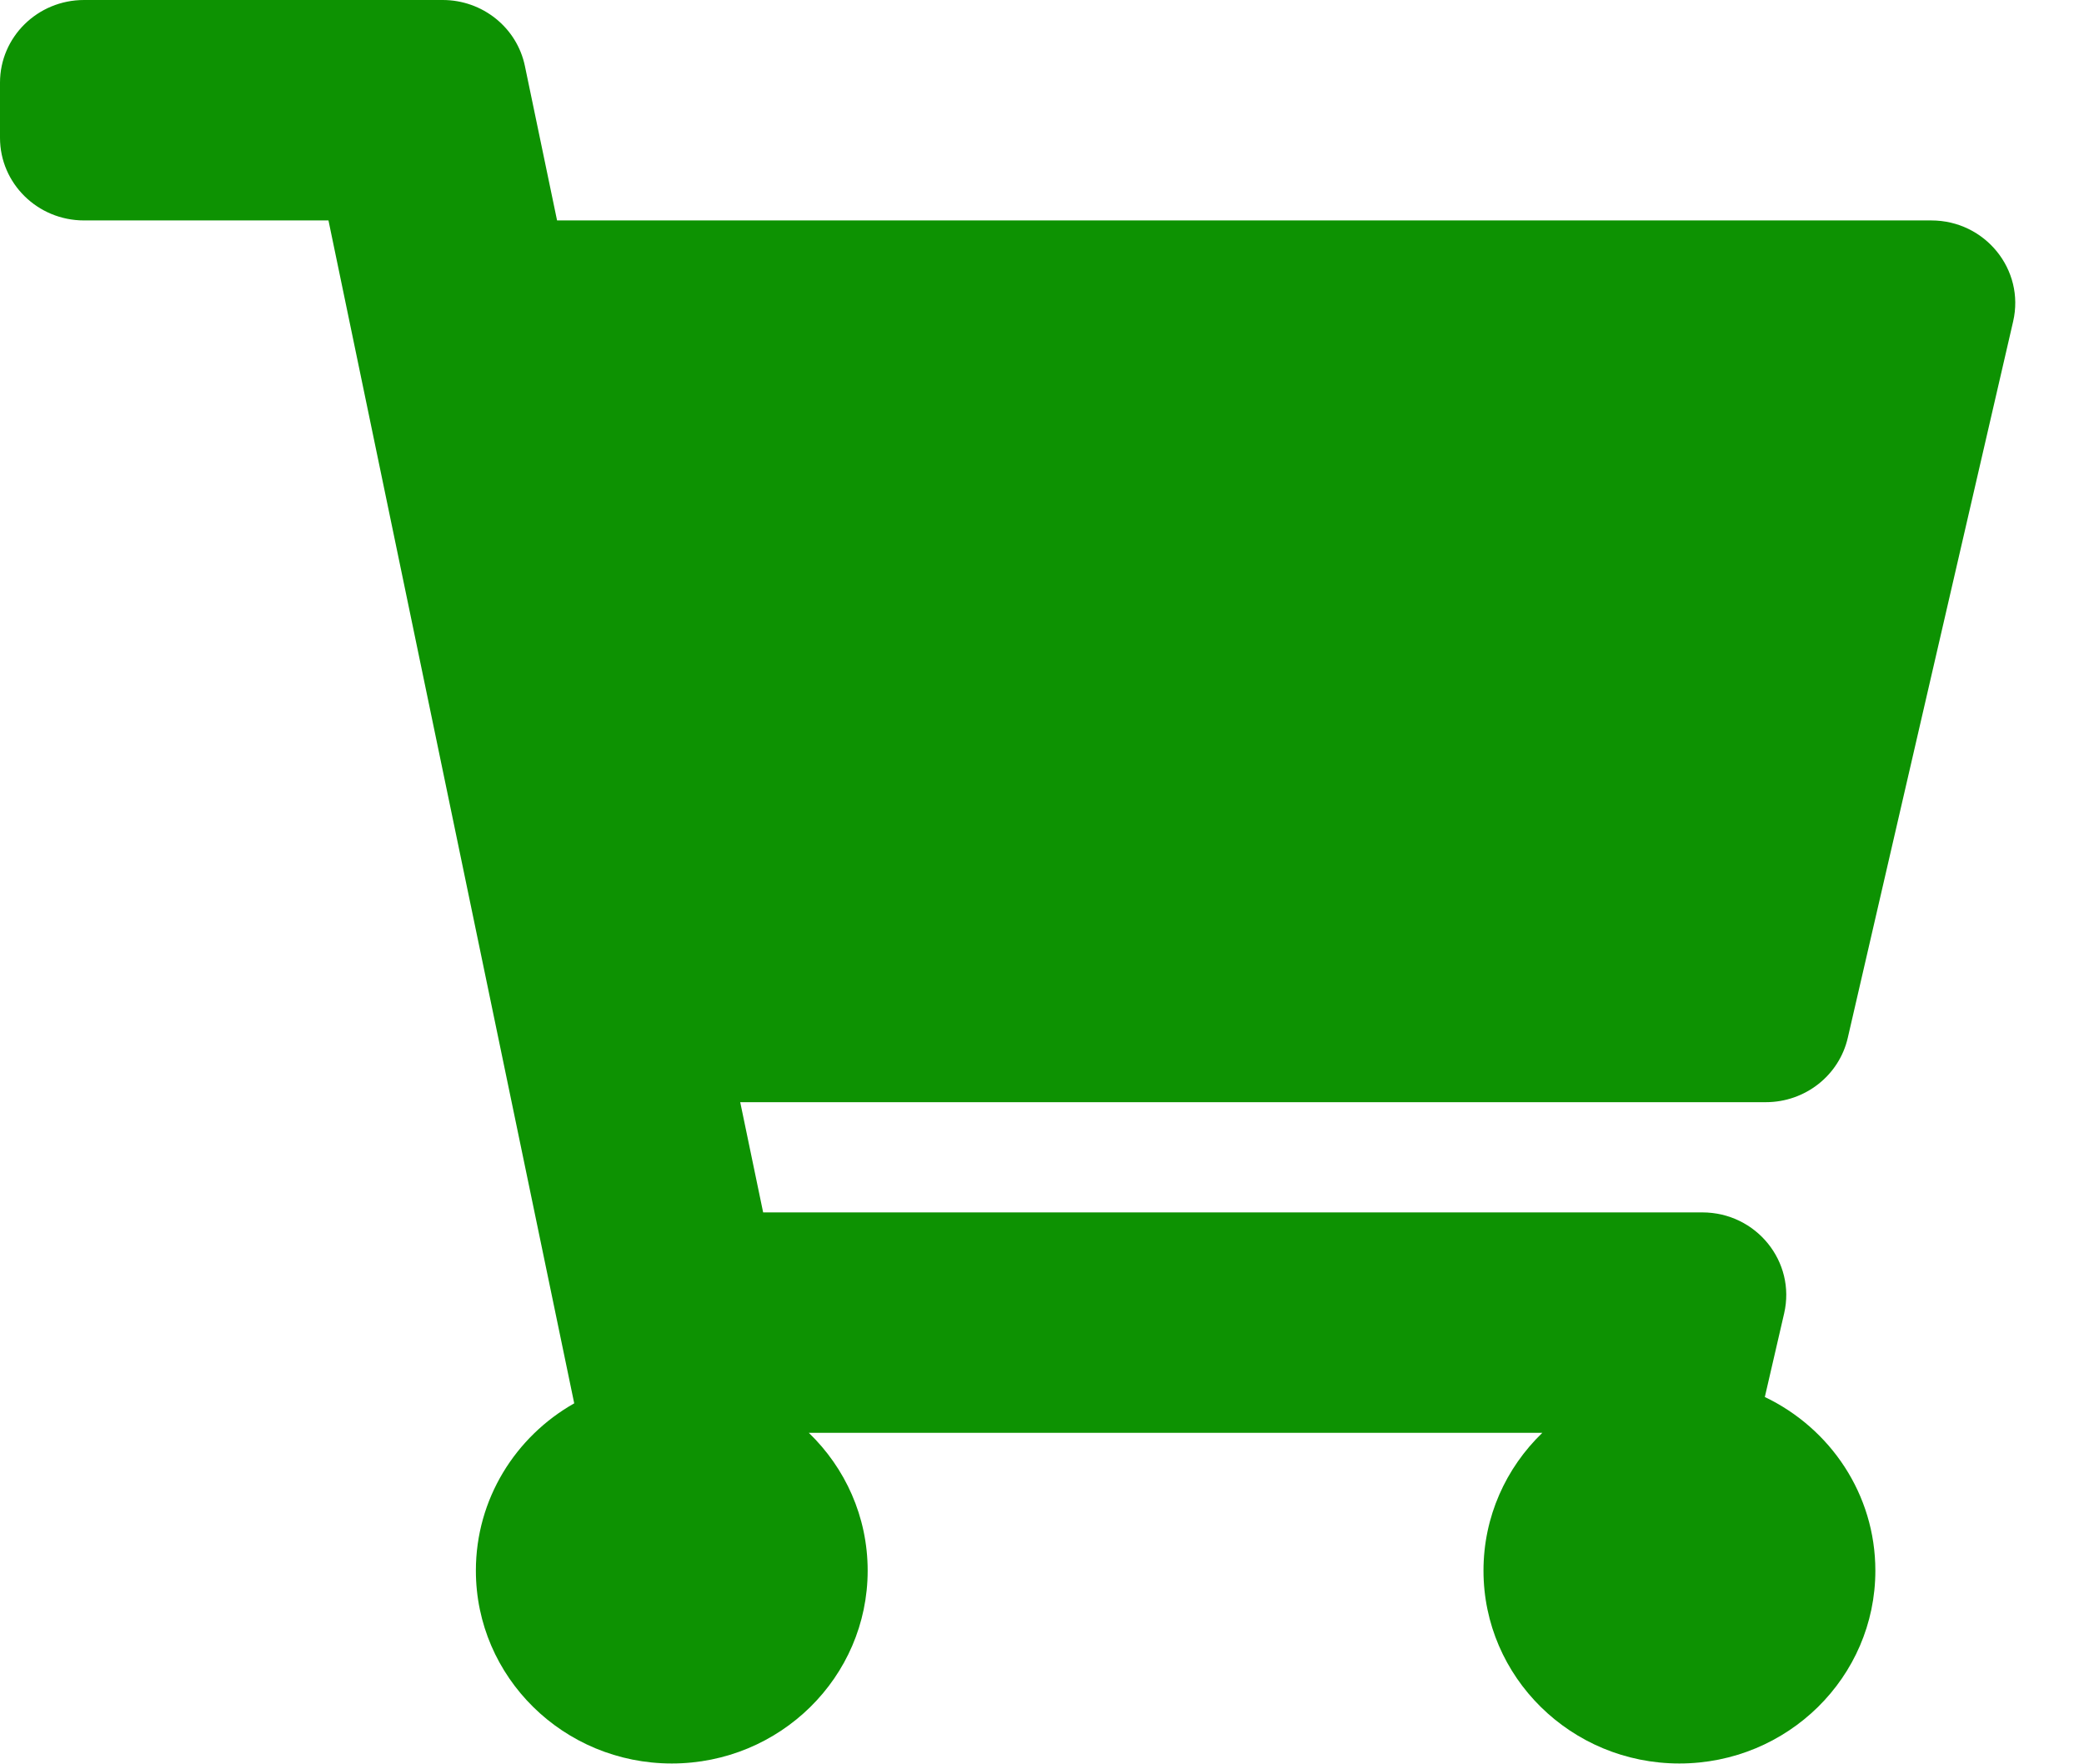
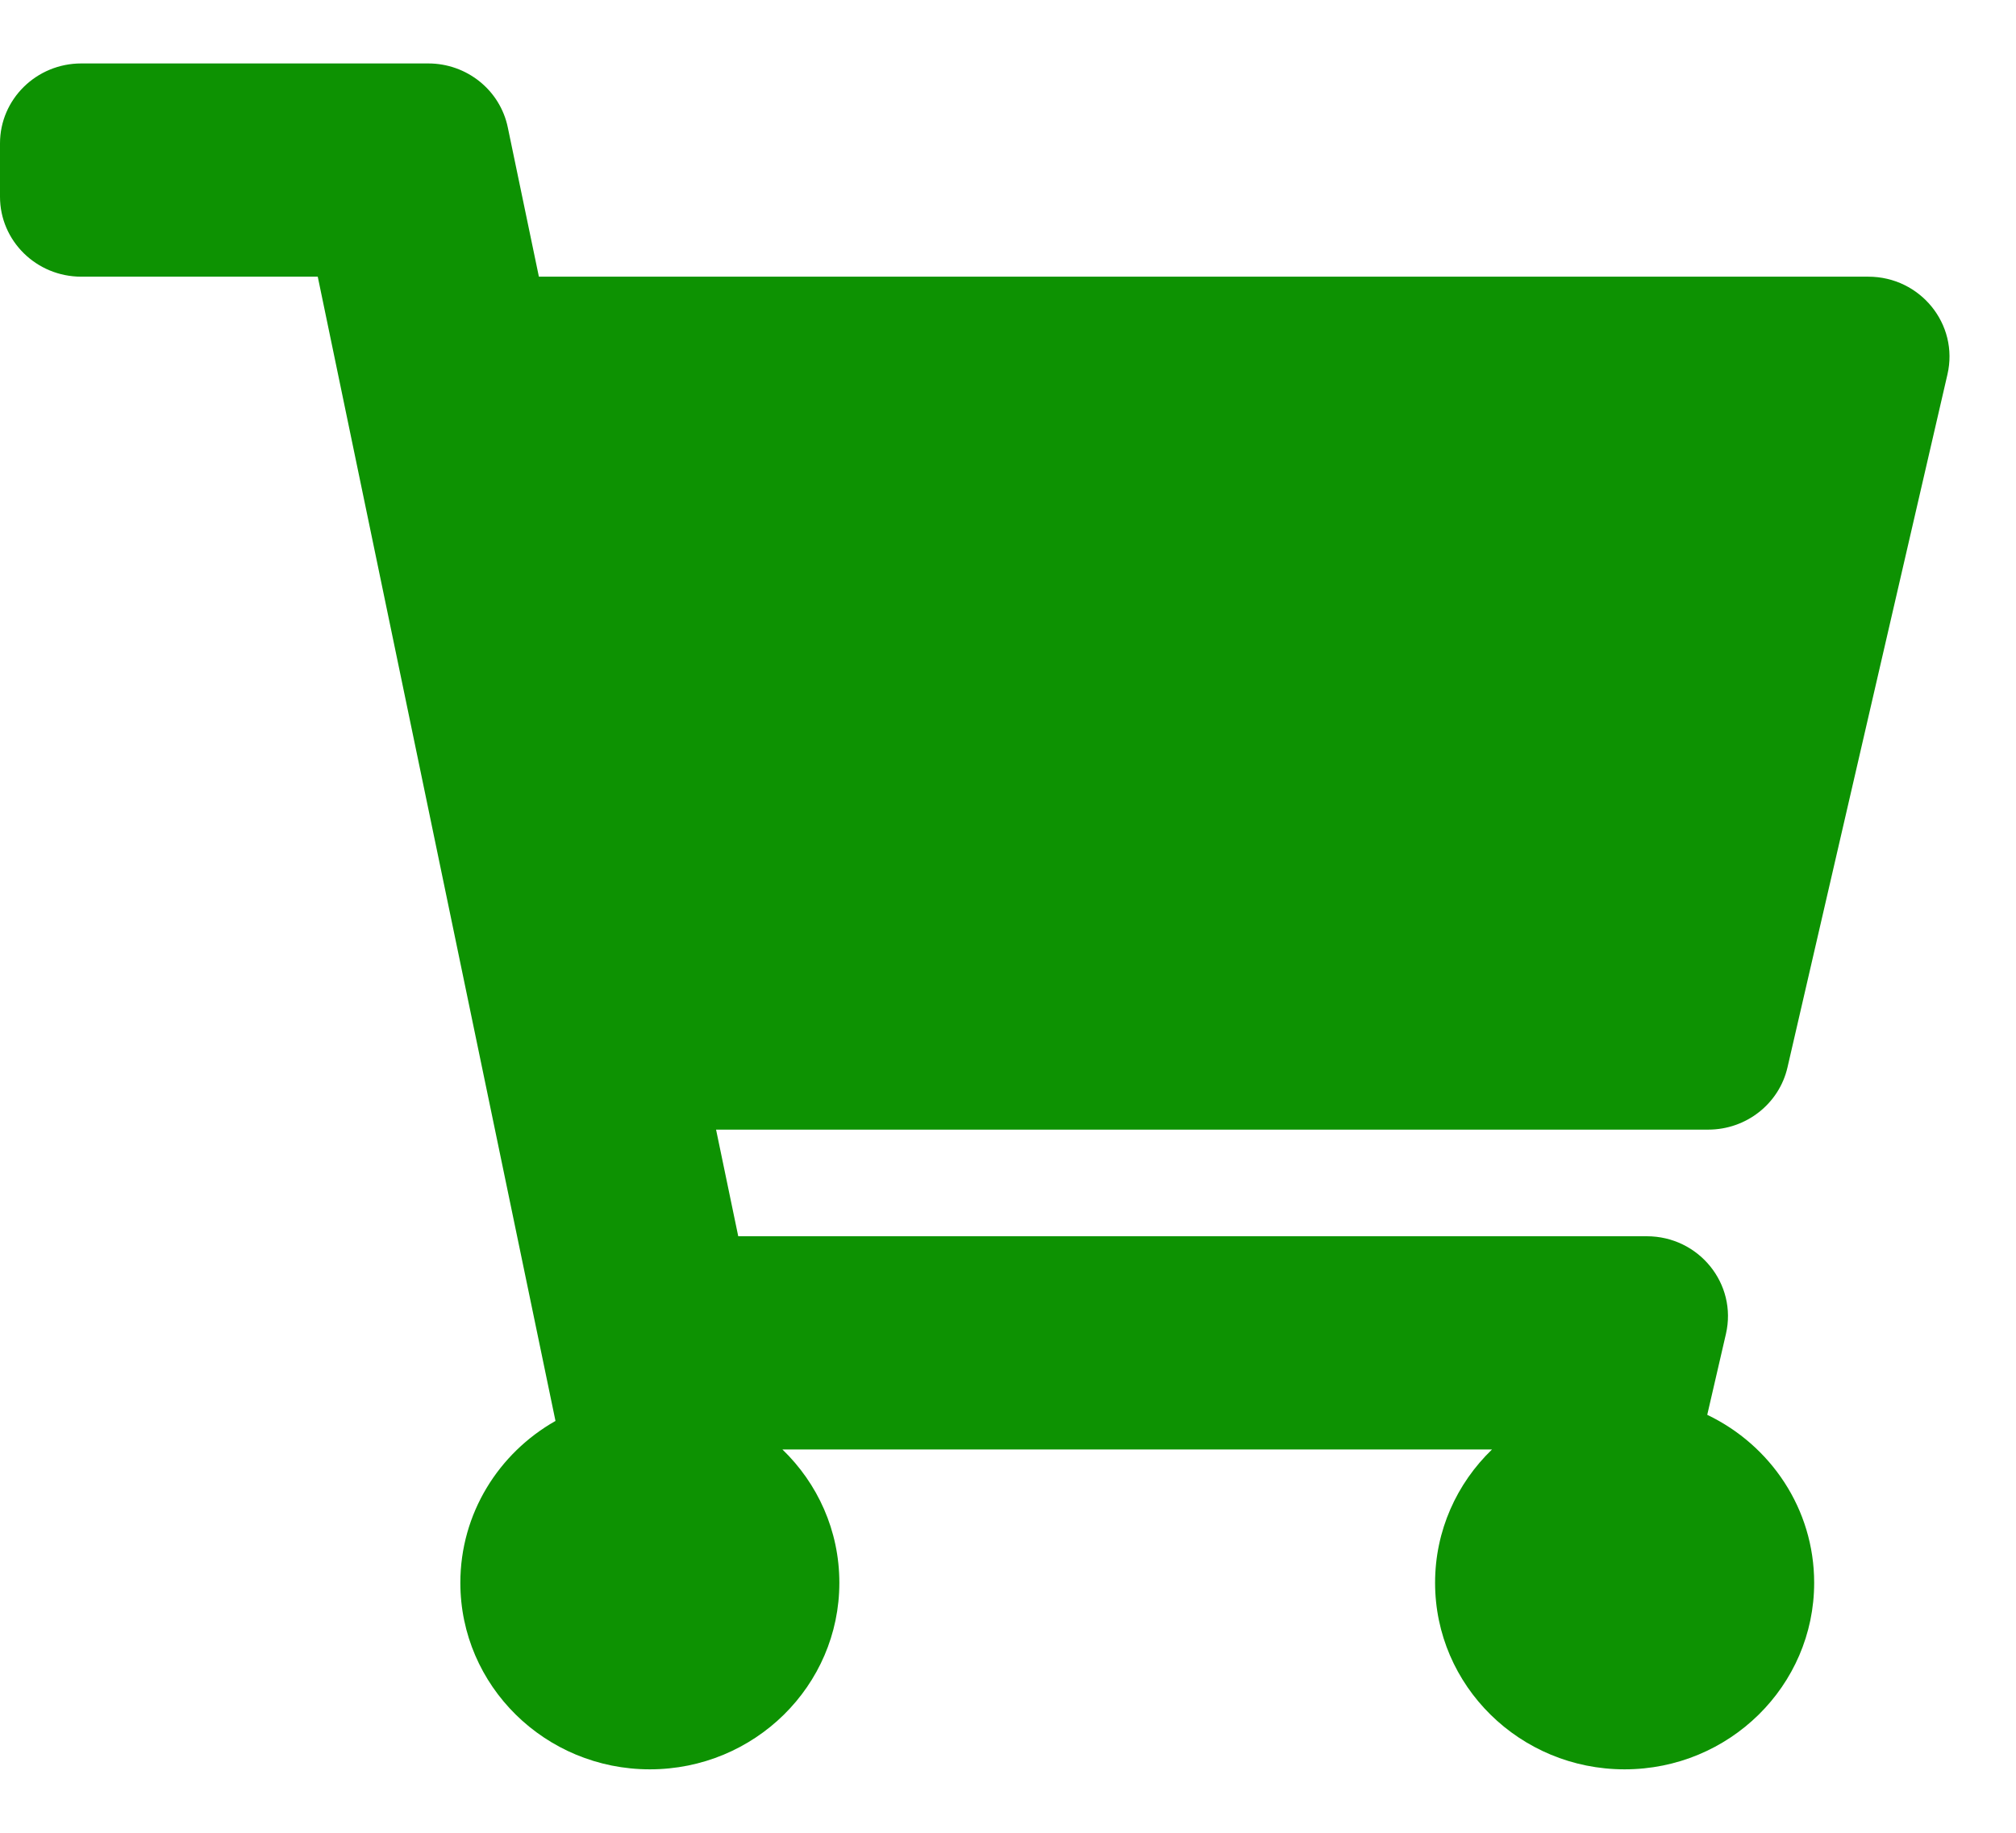
- <svg xmlns="http://www.w3.org/2000/svg" width="26" height="22" viewBox="0 0 26 22" fill="none">
+ <svg xmlns="http://www.w3.org/2000/svg" width="22" height="20" viewBox="0 0 26 22" fill="none">
  <path d="M23.053 12.947L25.116 4.01C25.265 3.365 24.767 2.75 24.095 2.75H6.95L6.549 0.825C6.45 0.345 6.021 0 5.523 0H1.048C0.469 0 0 0.462 0 1.031V1.719C0 2.288 0.469 2.75 1.048 2.75H4.098L7.164 17.507C6.431 17.922 5.937 18.701 5.937 19.594C5.937 20.923 7.031 22 8.381 22C9.731 22 10.825 20.923 10.825 19.594C10.825 18.92 10.544 18.312 10.091 17.875H19.242C18.789 18.312 18.508 18.92 18.508 19.594C18.508 20.923 19.602 22 20.952 22C22.302 22 23.397 20.923 23.397 19.594C23.397 18.641 22.834 17.818 22.018 17.428L22.259 16.385C22.408 15.739 21.91 15.125 21.238 15.125H9.521L9.235 13.75H22.031C22.52 13.75 22.945 13.417 23.053 12.947Z" fill="#0D9202" />
</svg>
